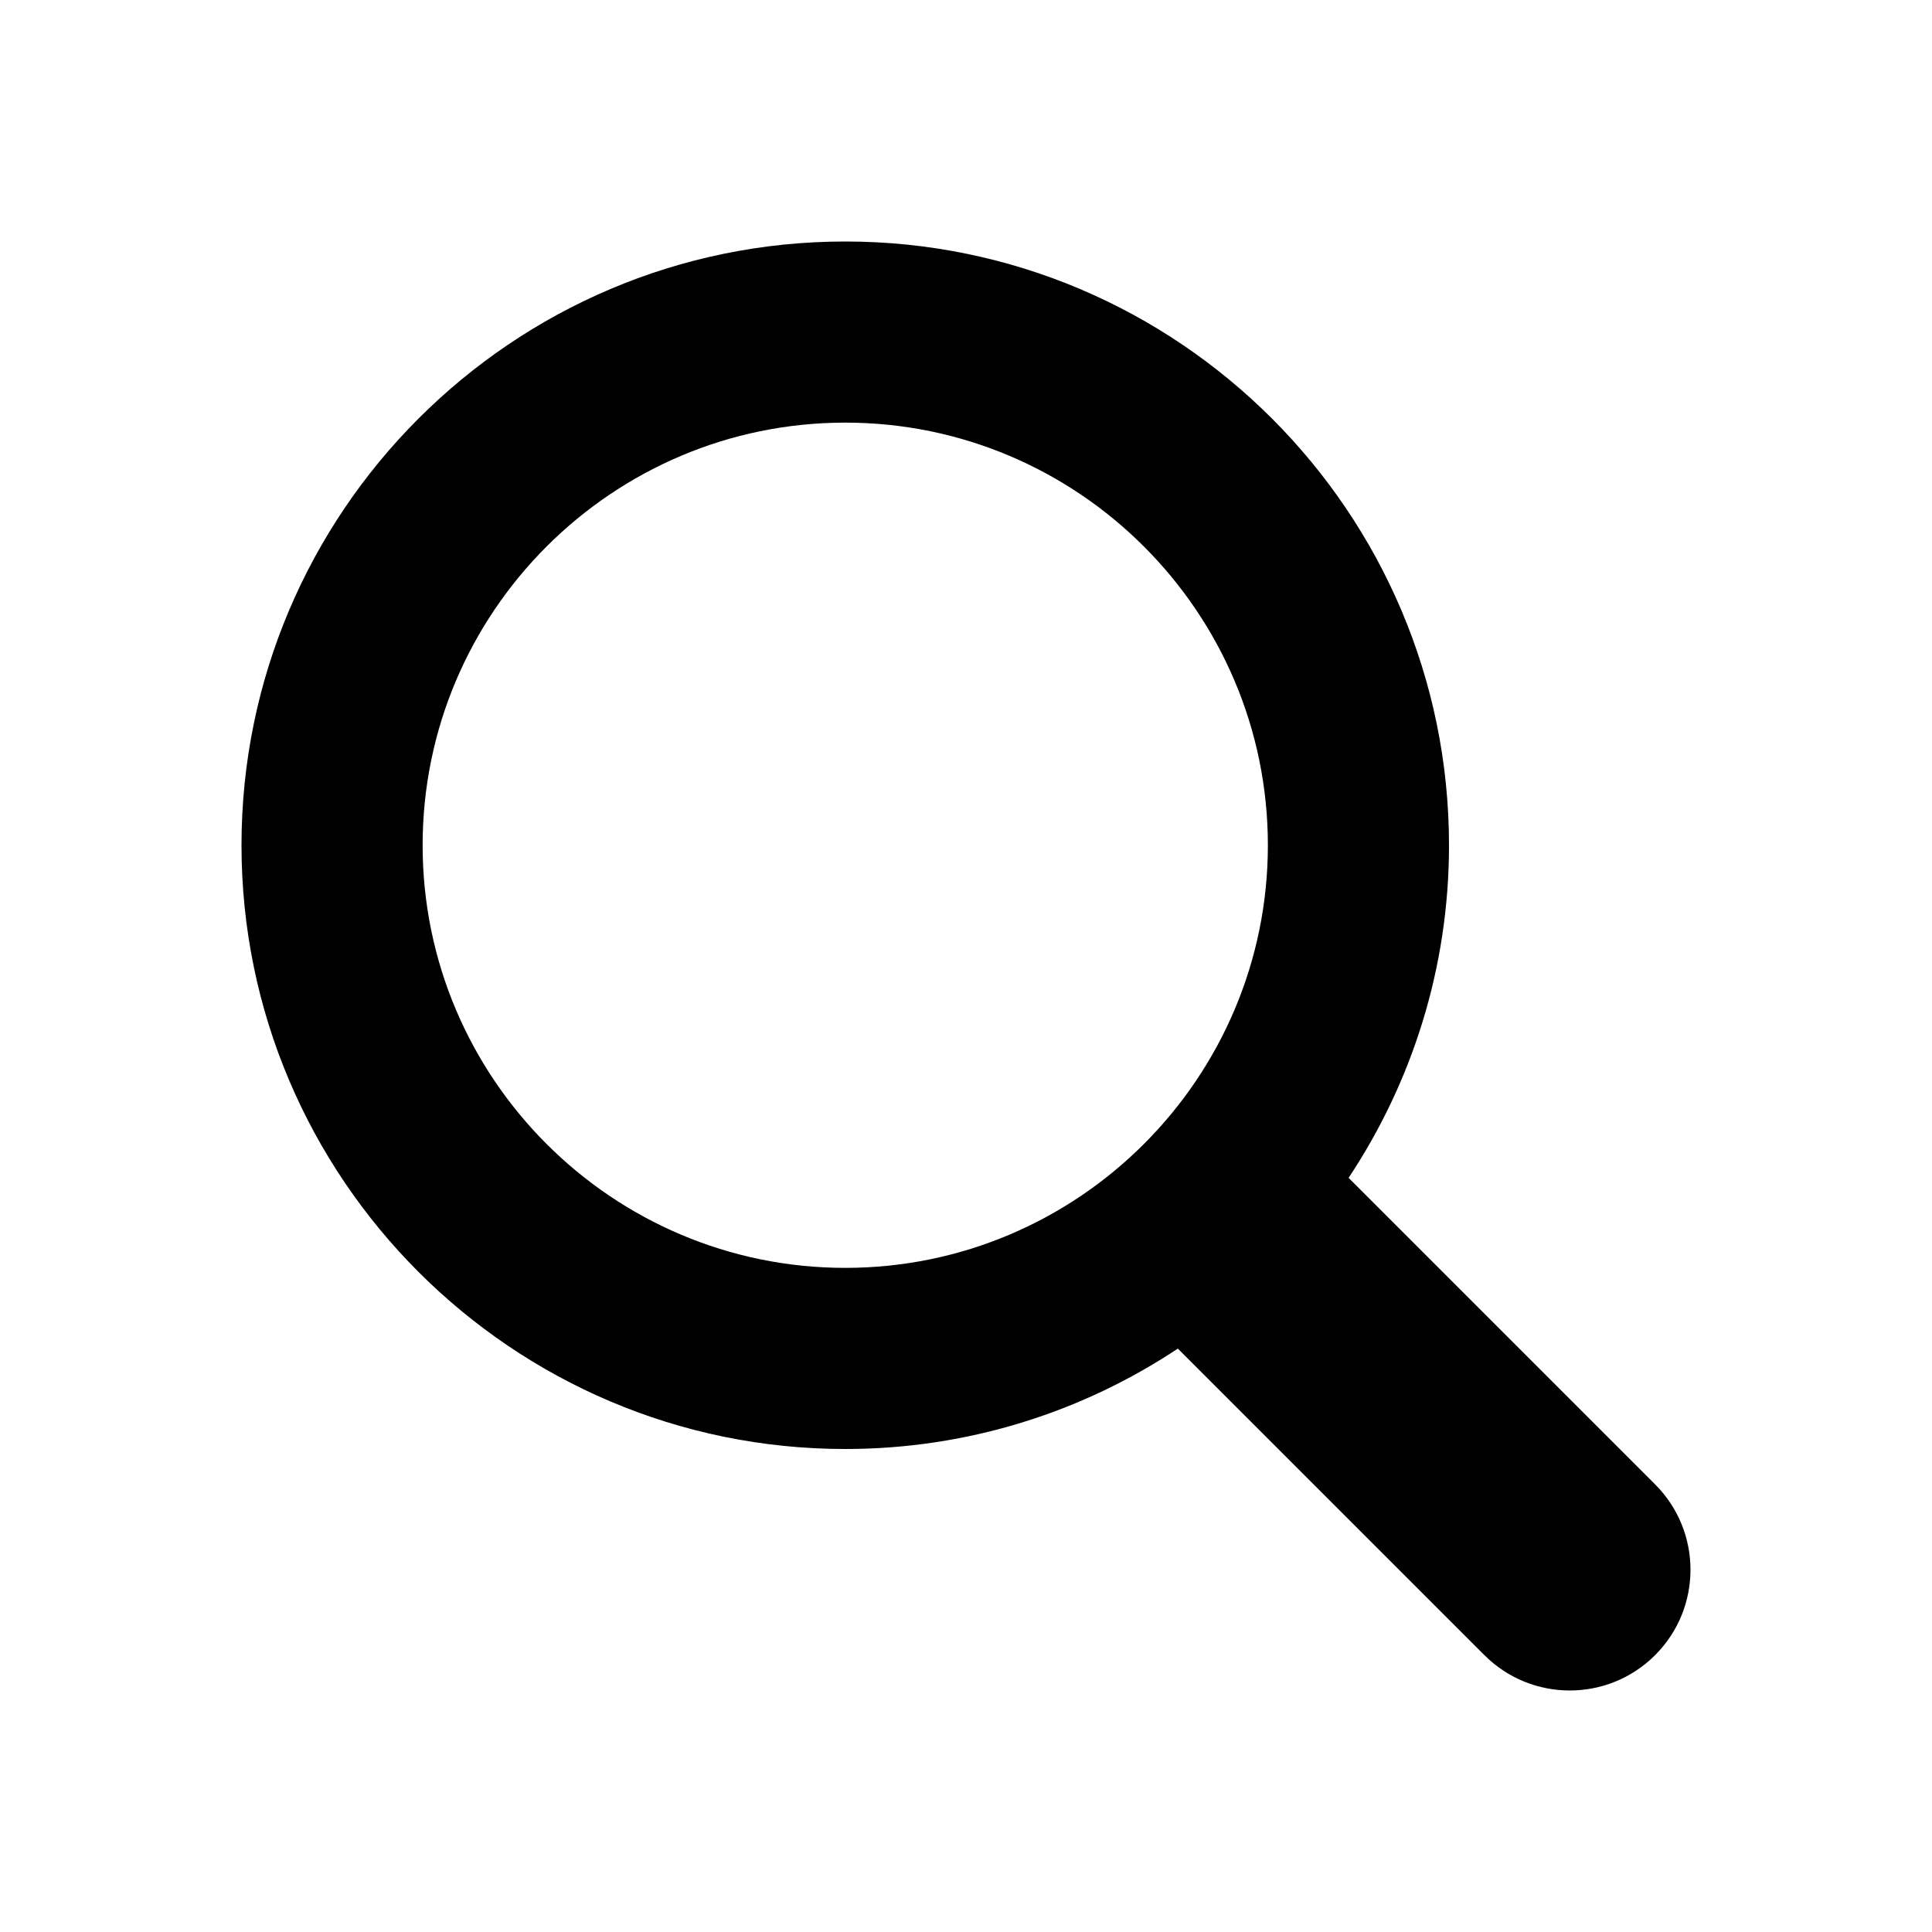
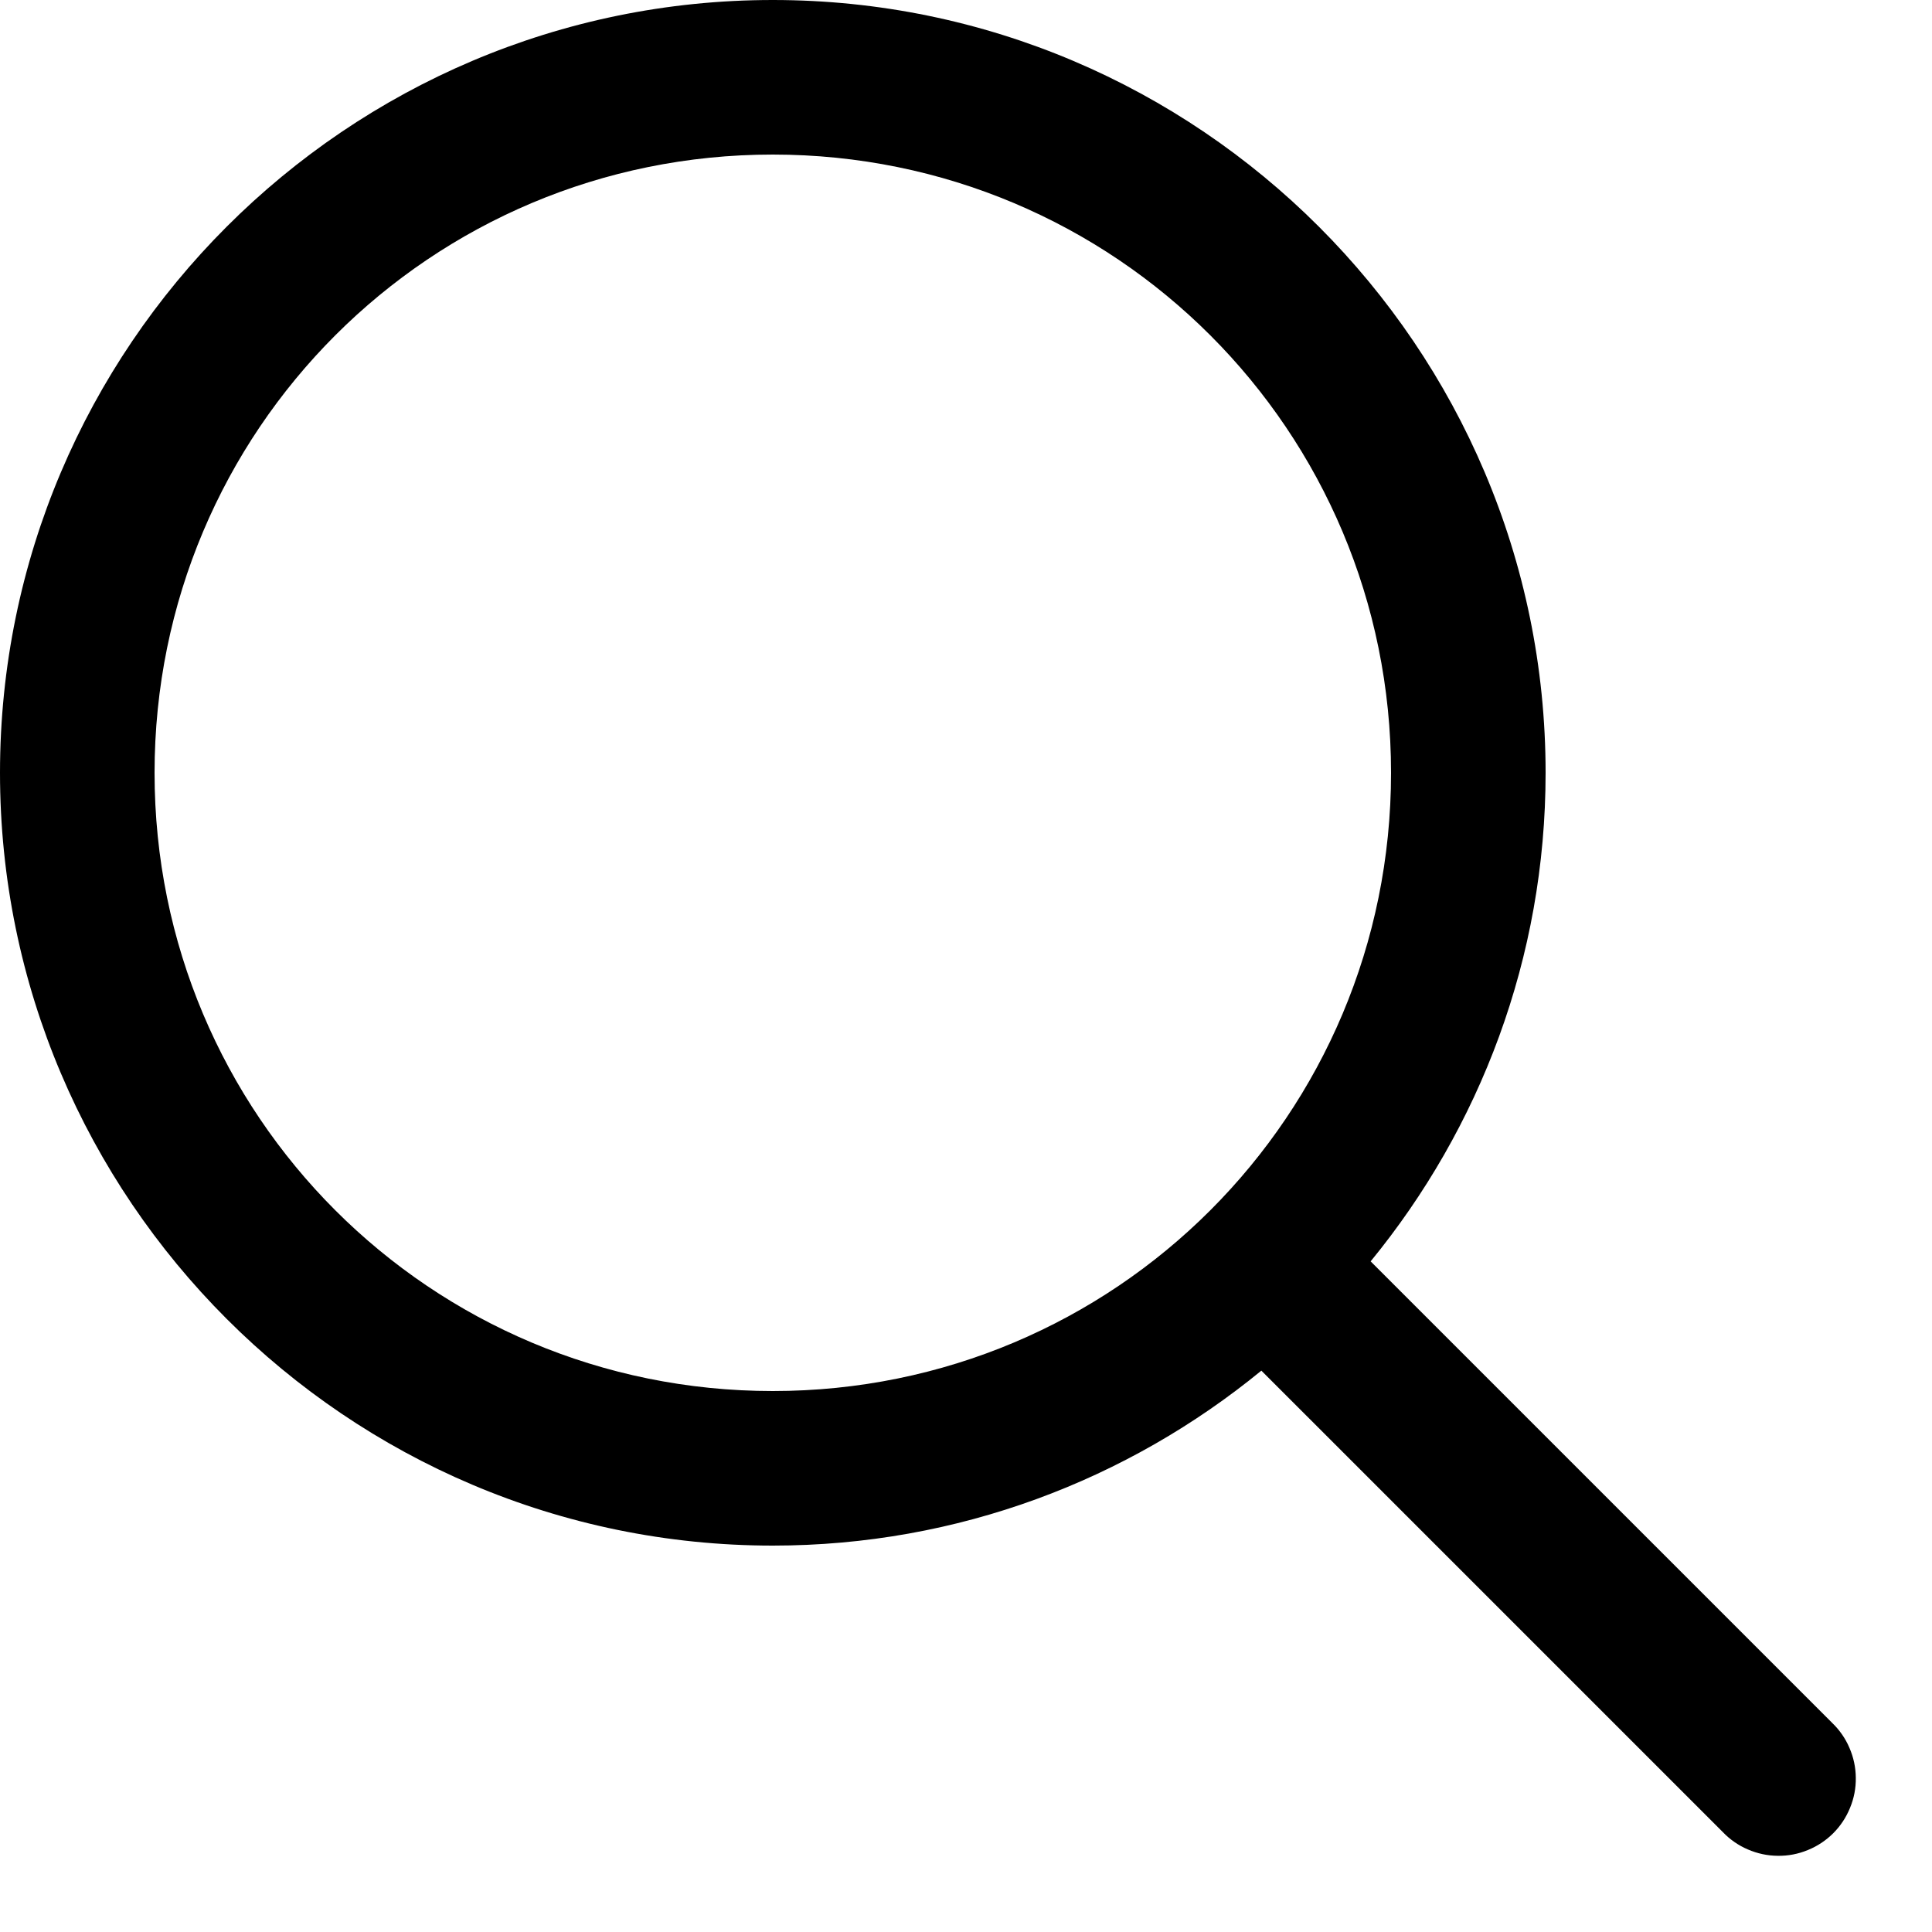
- <svg xmlns="http://www.w3.org/2000/svg" enable-background="new 0 0 32 32" id="Glyph" version="1.1" viewBox="0 0 32 32" xml:space="preserve">
-   <path d="M27.414,24.586l-5.077-5.077C23.386,17.928,24,16.035,24,14c0-5.514-4.486-10-10-10S4,8.486,4,14  s4.486,10,10,10c2.035,0,3.928-0.614,5.509-1.663l5.077,5.077c0.78,0.781,2.048,0.781,2.828,0  C28.195,26.633,28.195,25.367,27.414,24.586z M7,14c0-3.86,3.14-7,7-7s7,3.14,7,7s-3.14,7-7,7S7,17.86,7,14z" id="XMLID_223_" />
+ <svg xmlns="http://www.w3.org/2000/svg" width="25" height="25" viewBox="0 0 25 25" fill="none">
+   <path d="M10 0C4.489 0 0 4.489 0 10C0 15.511 4.489 20 10 20C12.396 20 14.597 19.149 16.322 17.736L22.293 23.707C22.385 23.803 22.495 23.88 22.618 23.932C22.74 23.985 22.871 24.013 23.004 24.014C23.137 24.016 23.269 23.991 23.392 23.94C23.516 23.89 23.628 23.816 23.722 23.722C23.816 23.628 23.89 23.516 23.94 23.392C23.991 23.269 24.016 23.137 24.014 23.004C24.013 22.871 23.985 22.74 23.932 22.618C23.88 22.495 23.803 22.385 23.707 22.293L17.736 16.322C19.149 14.597 20 12.396 20 10C20 4.489 15.511 0 10 0ZM10 2C14.43 2 18 5.57 18 10C18 14.43 14.43 18 10 18C5.57 18 2 14.43 2 10C2 5.57 5.57 2 10 2Z" fill="black" />
</svg>
